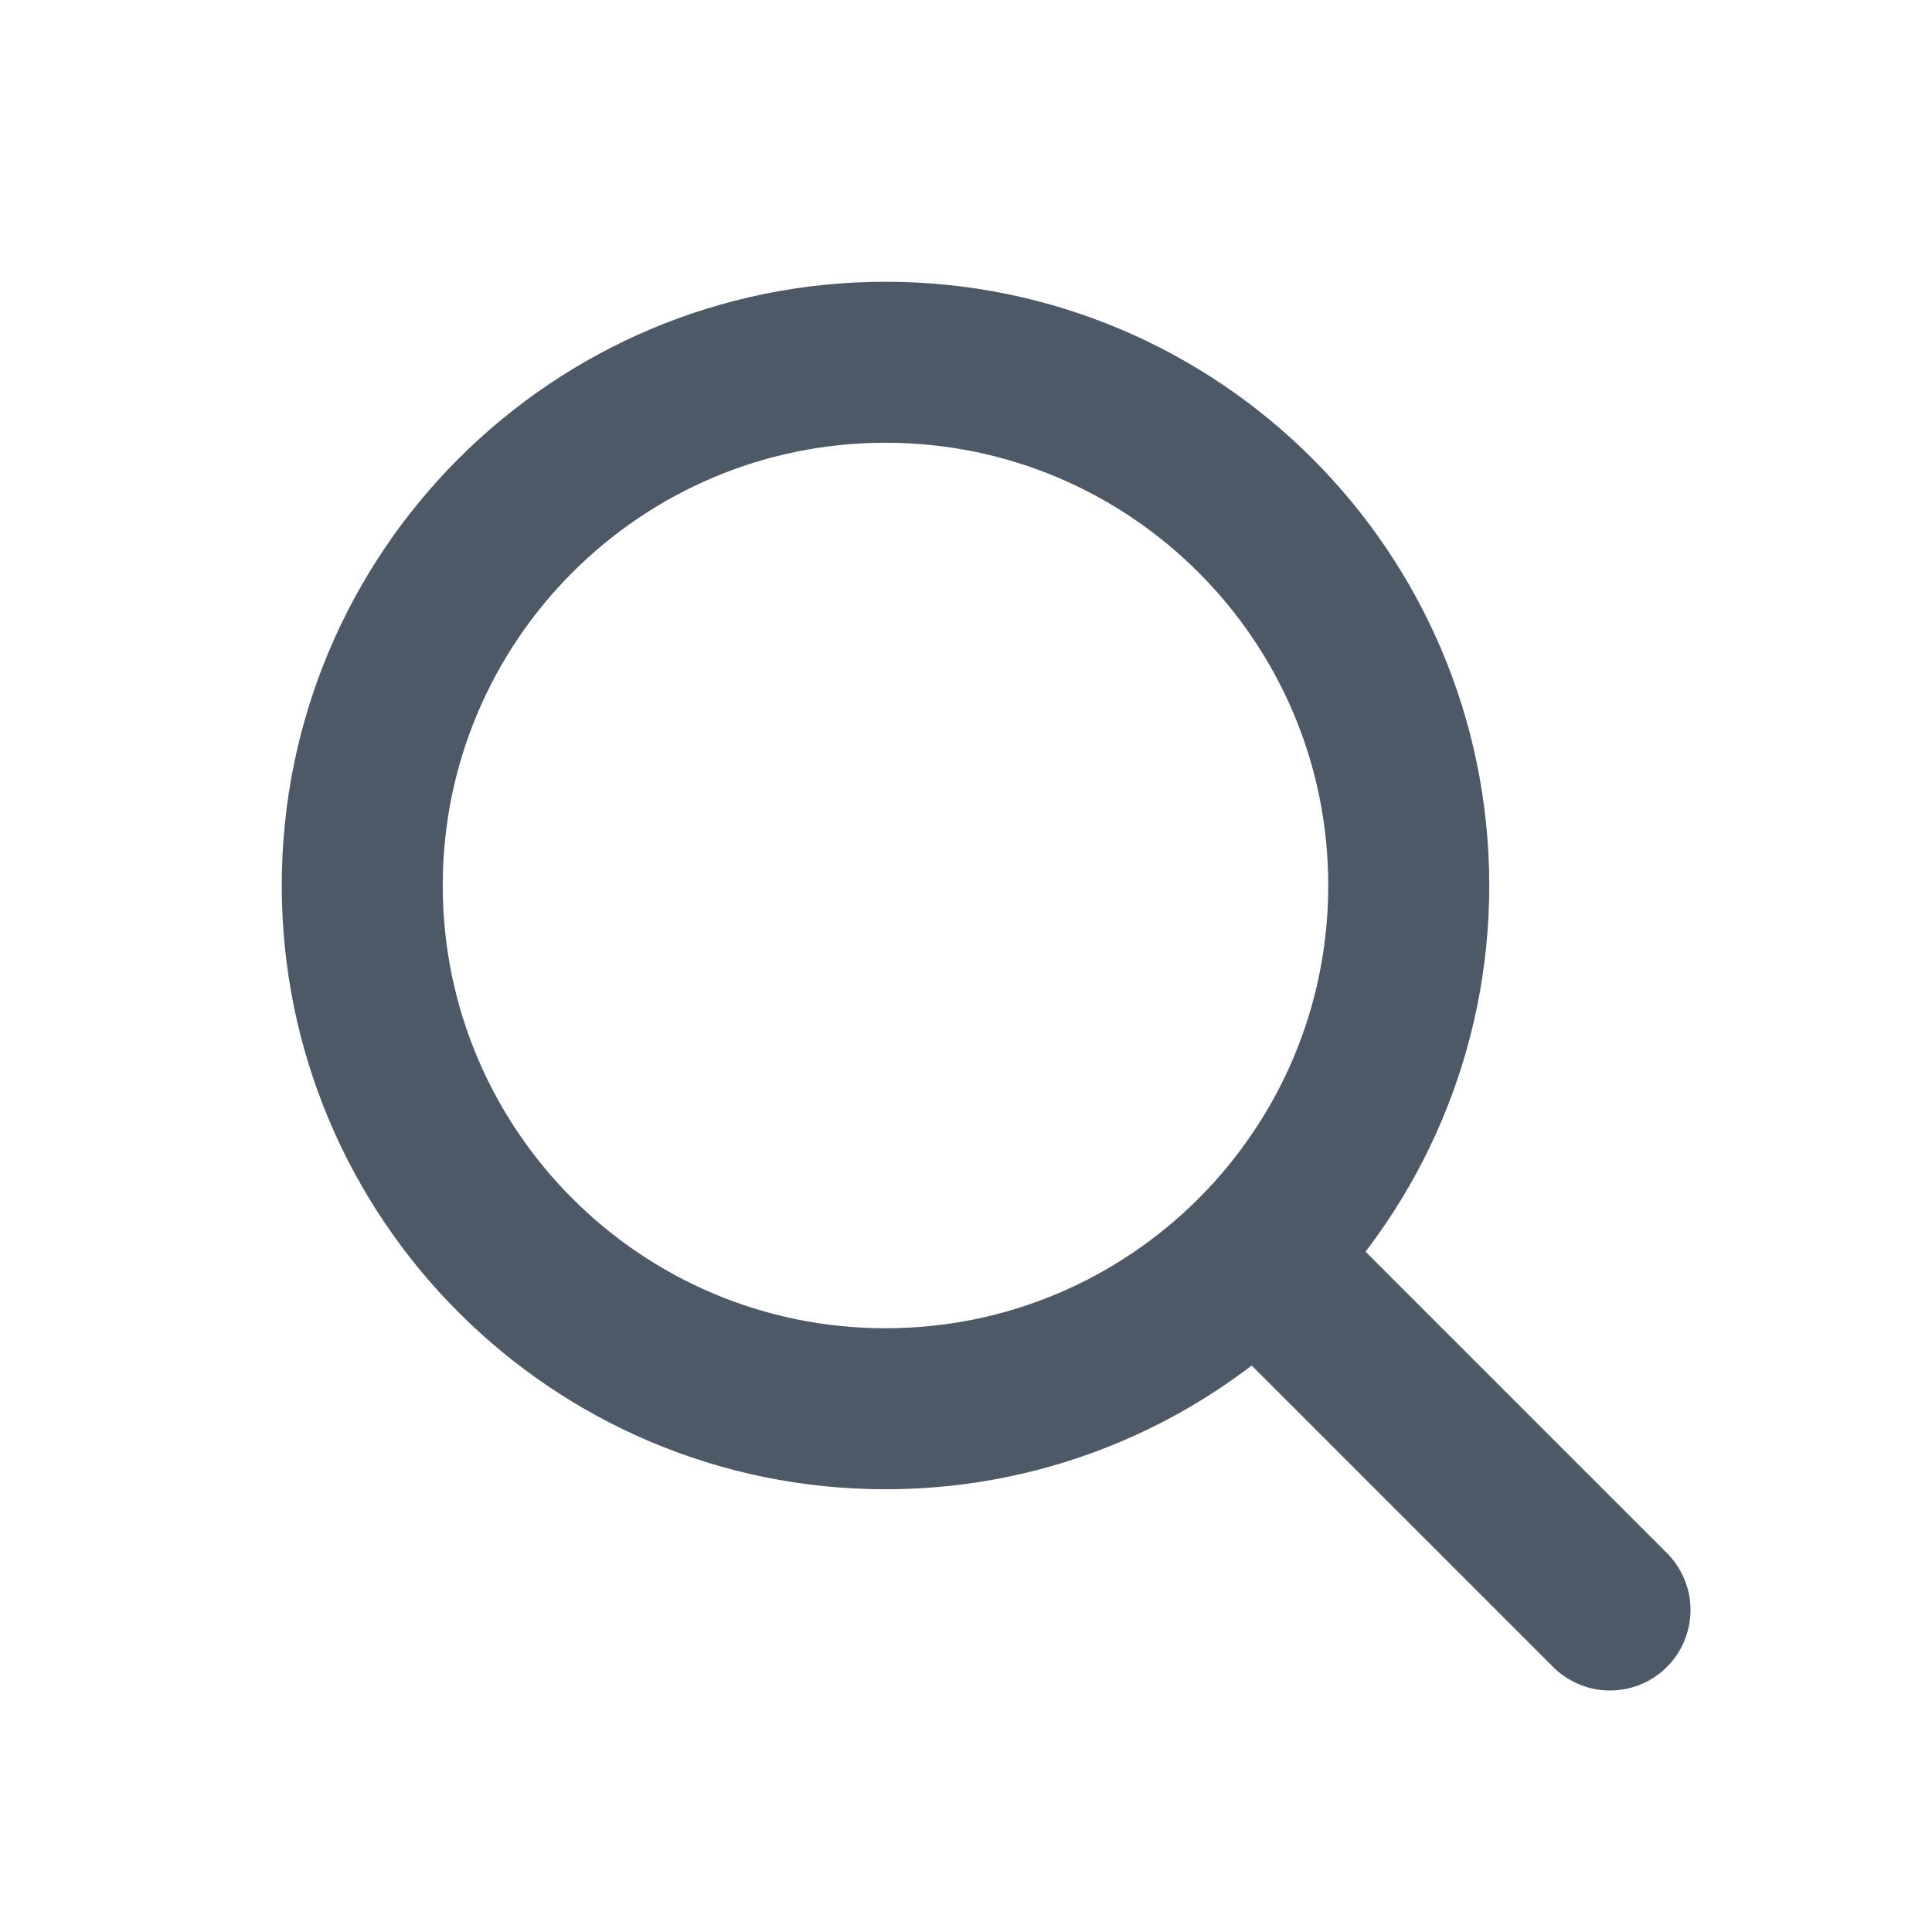
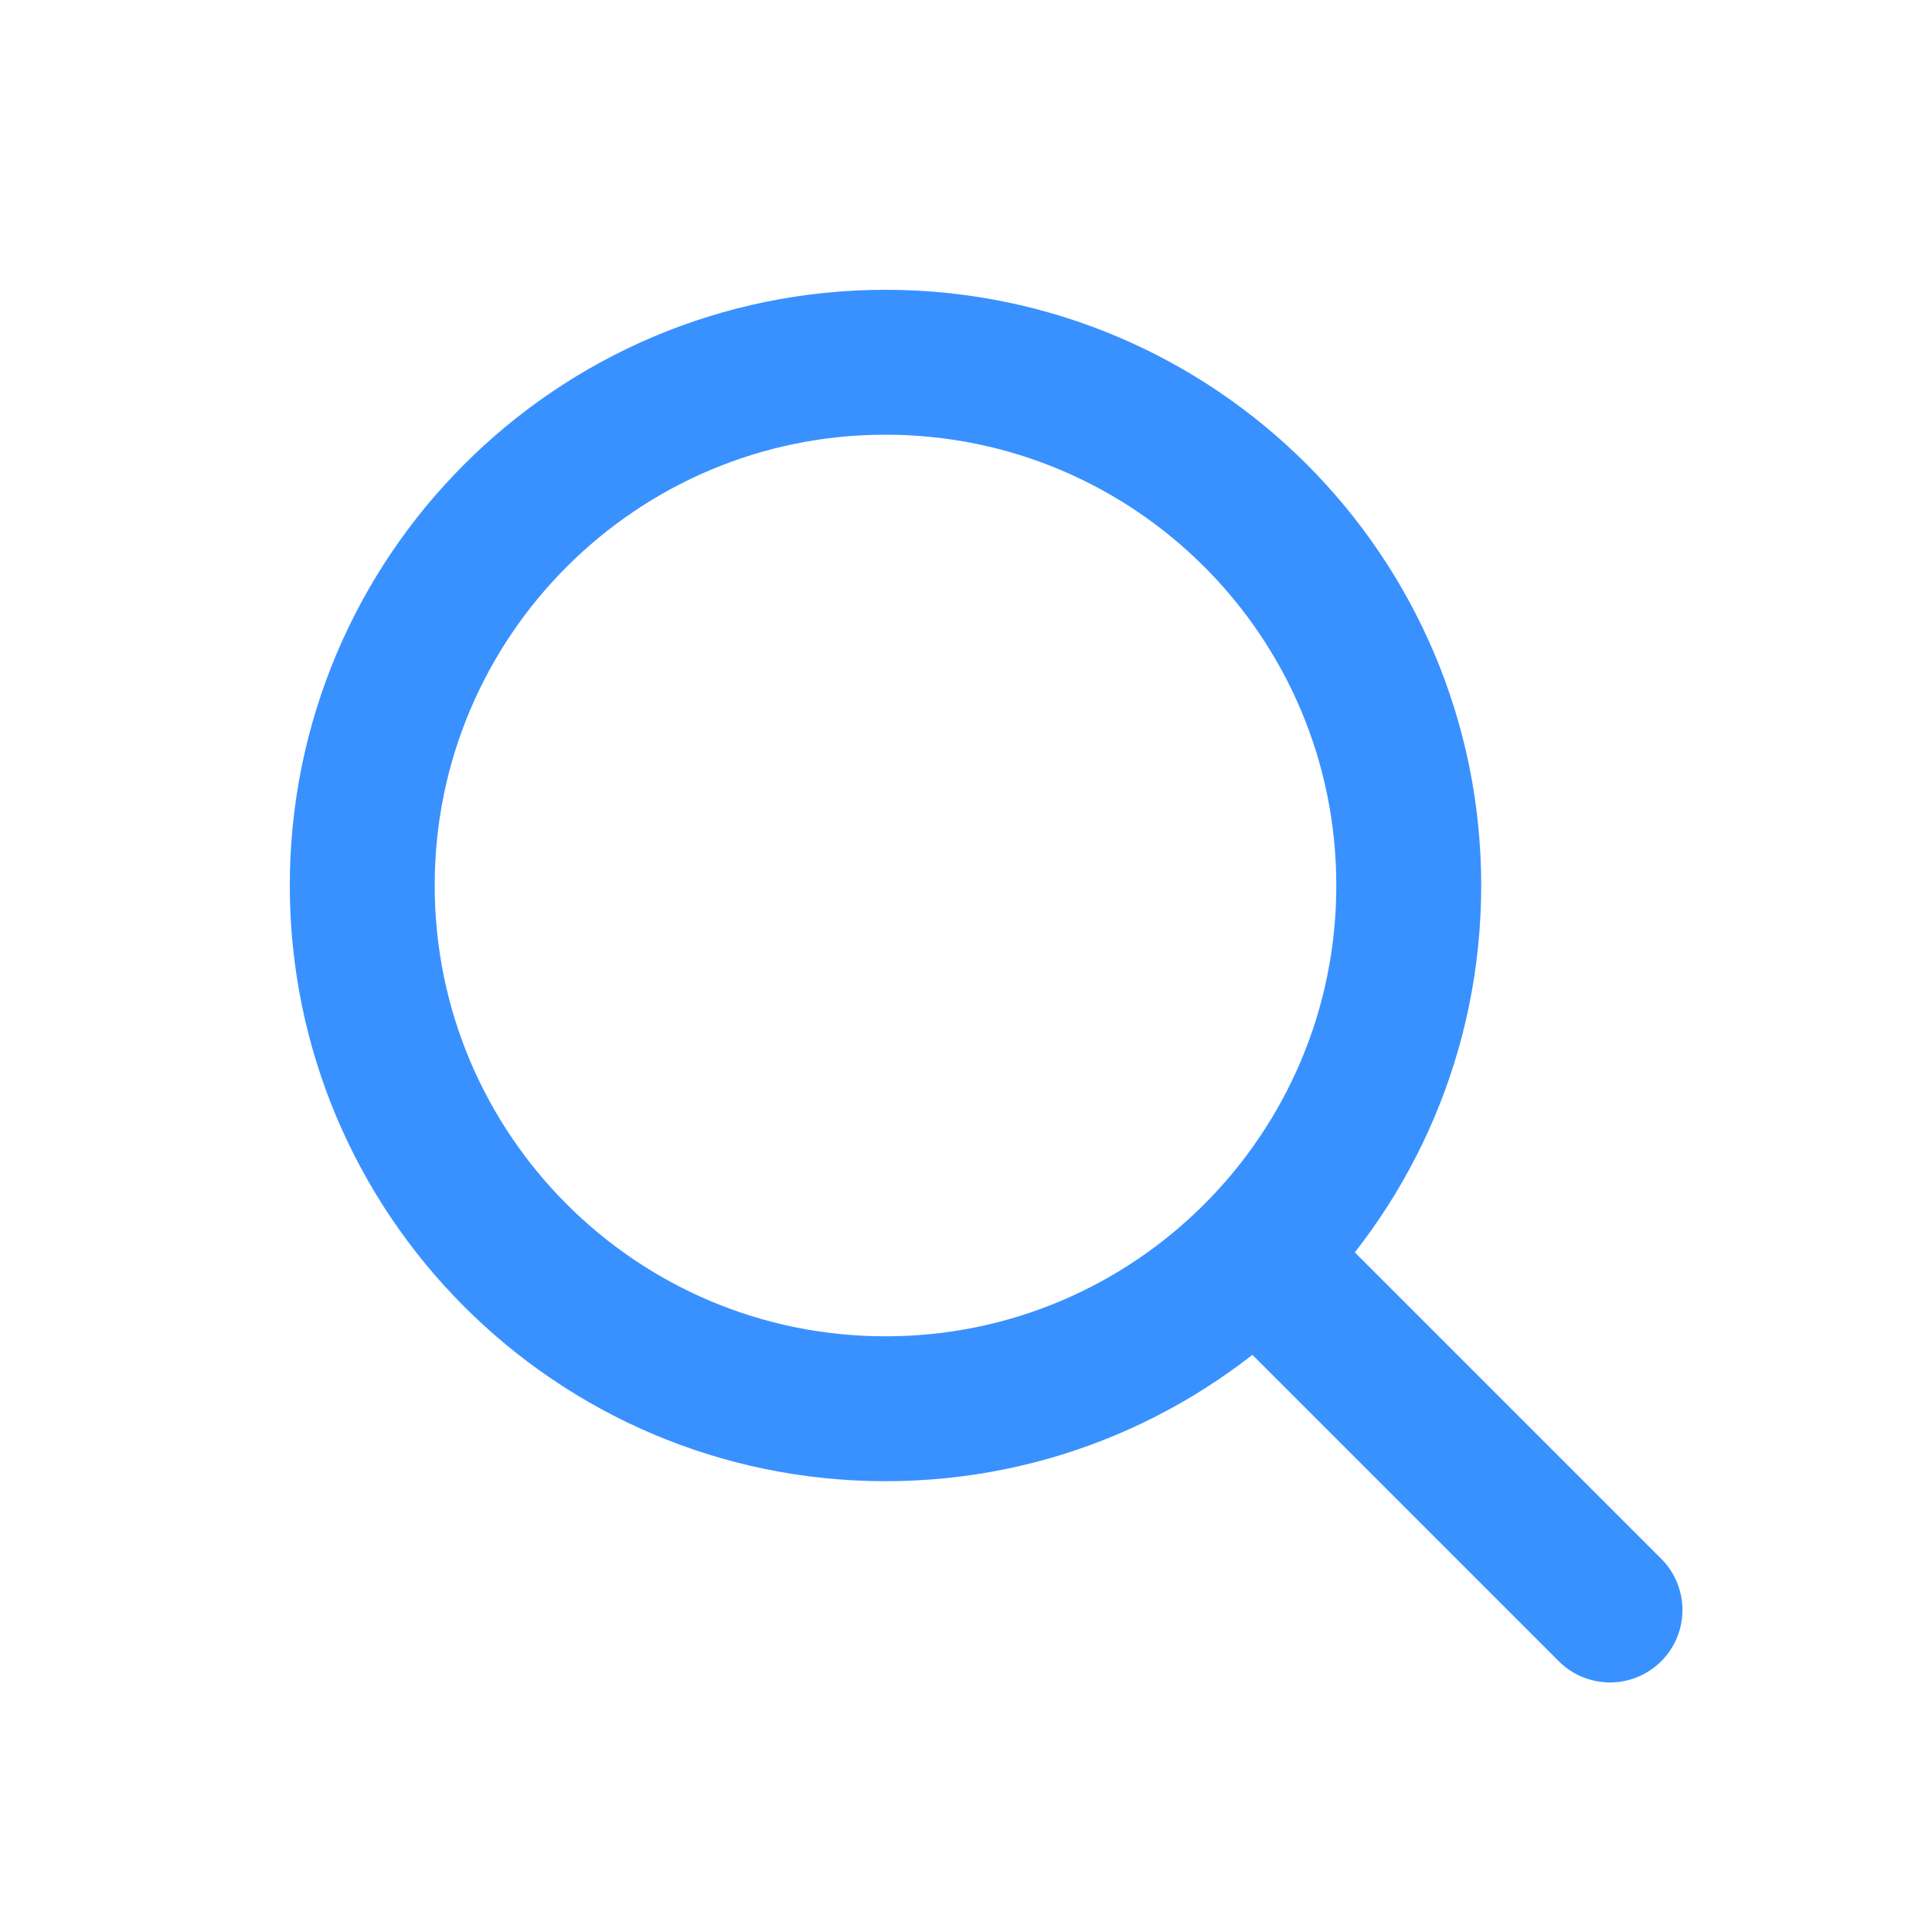
<svg xmlns="http://www.w3.org/2000/svg" preserveAspectRatio="none" overflow="visible" style="display: block;" width="18" height="18" viewBox="0 0 18 18" fill="none">
  <g id="Icon / Frame / 25 (18)">
-     <path id="Vector" d="M13.125 8.25C13.125 10.942 10.942 13.125 8.25 13.125C5.558 13.125 3.375 10.942 3.375 8.25C3.375 5.558 5.558 3.375 8.25 3.375C10.942 3.375 13.125 5.558 13.125 8.25Z" stroke-width="1.5" stroke-linecap="round" stroke="#4E5968" />
-     <path id="Vector_2" d="M15 15L11.85 11.85" stroke-width="1.5" stroke-linecap="round" stroke="#4E5968" />
+     <path id="Vector" d="M13.125 8.25C13.125 10.942 10.942 13.125 8.25 13.125C5.558 13.125 3.375 10.942 3.375 8.25C3.375 5.558 5.558 3.375 8.25 3.375C10.942 3.375 13.125 5.558 13.125 8.25Z" stroke-width="1.35" stroke-linecap="round" stroke="#3991FF" />
+     <path id="Vector_2" d="M15 15L11.85 11.85" stroke-width="1.35" stroke-linecap="round" stroke="#3991FF" />
  </g>
</svg>
